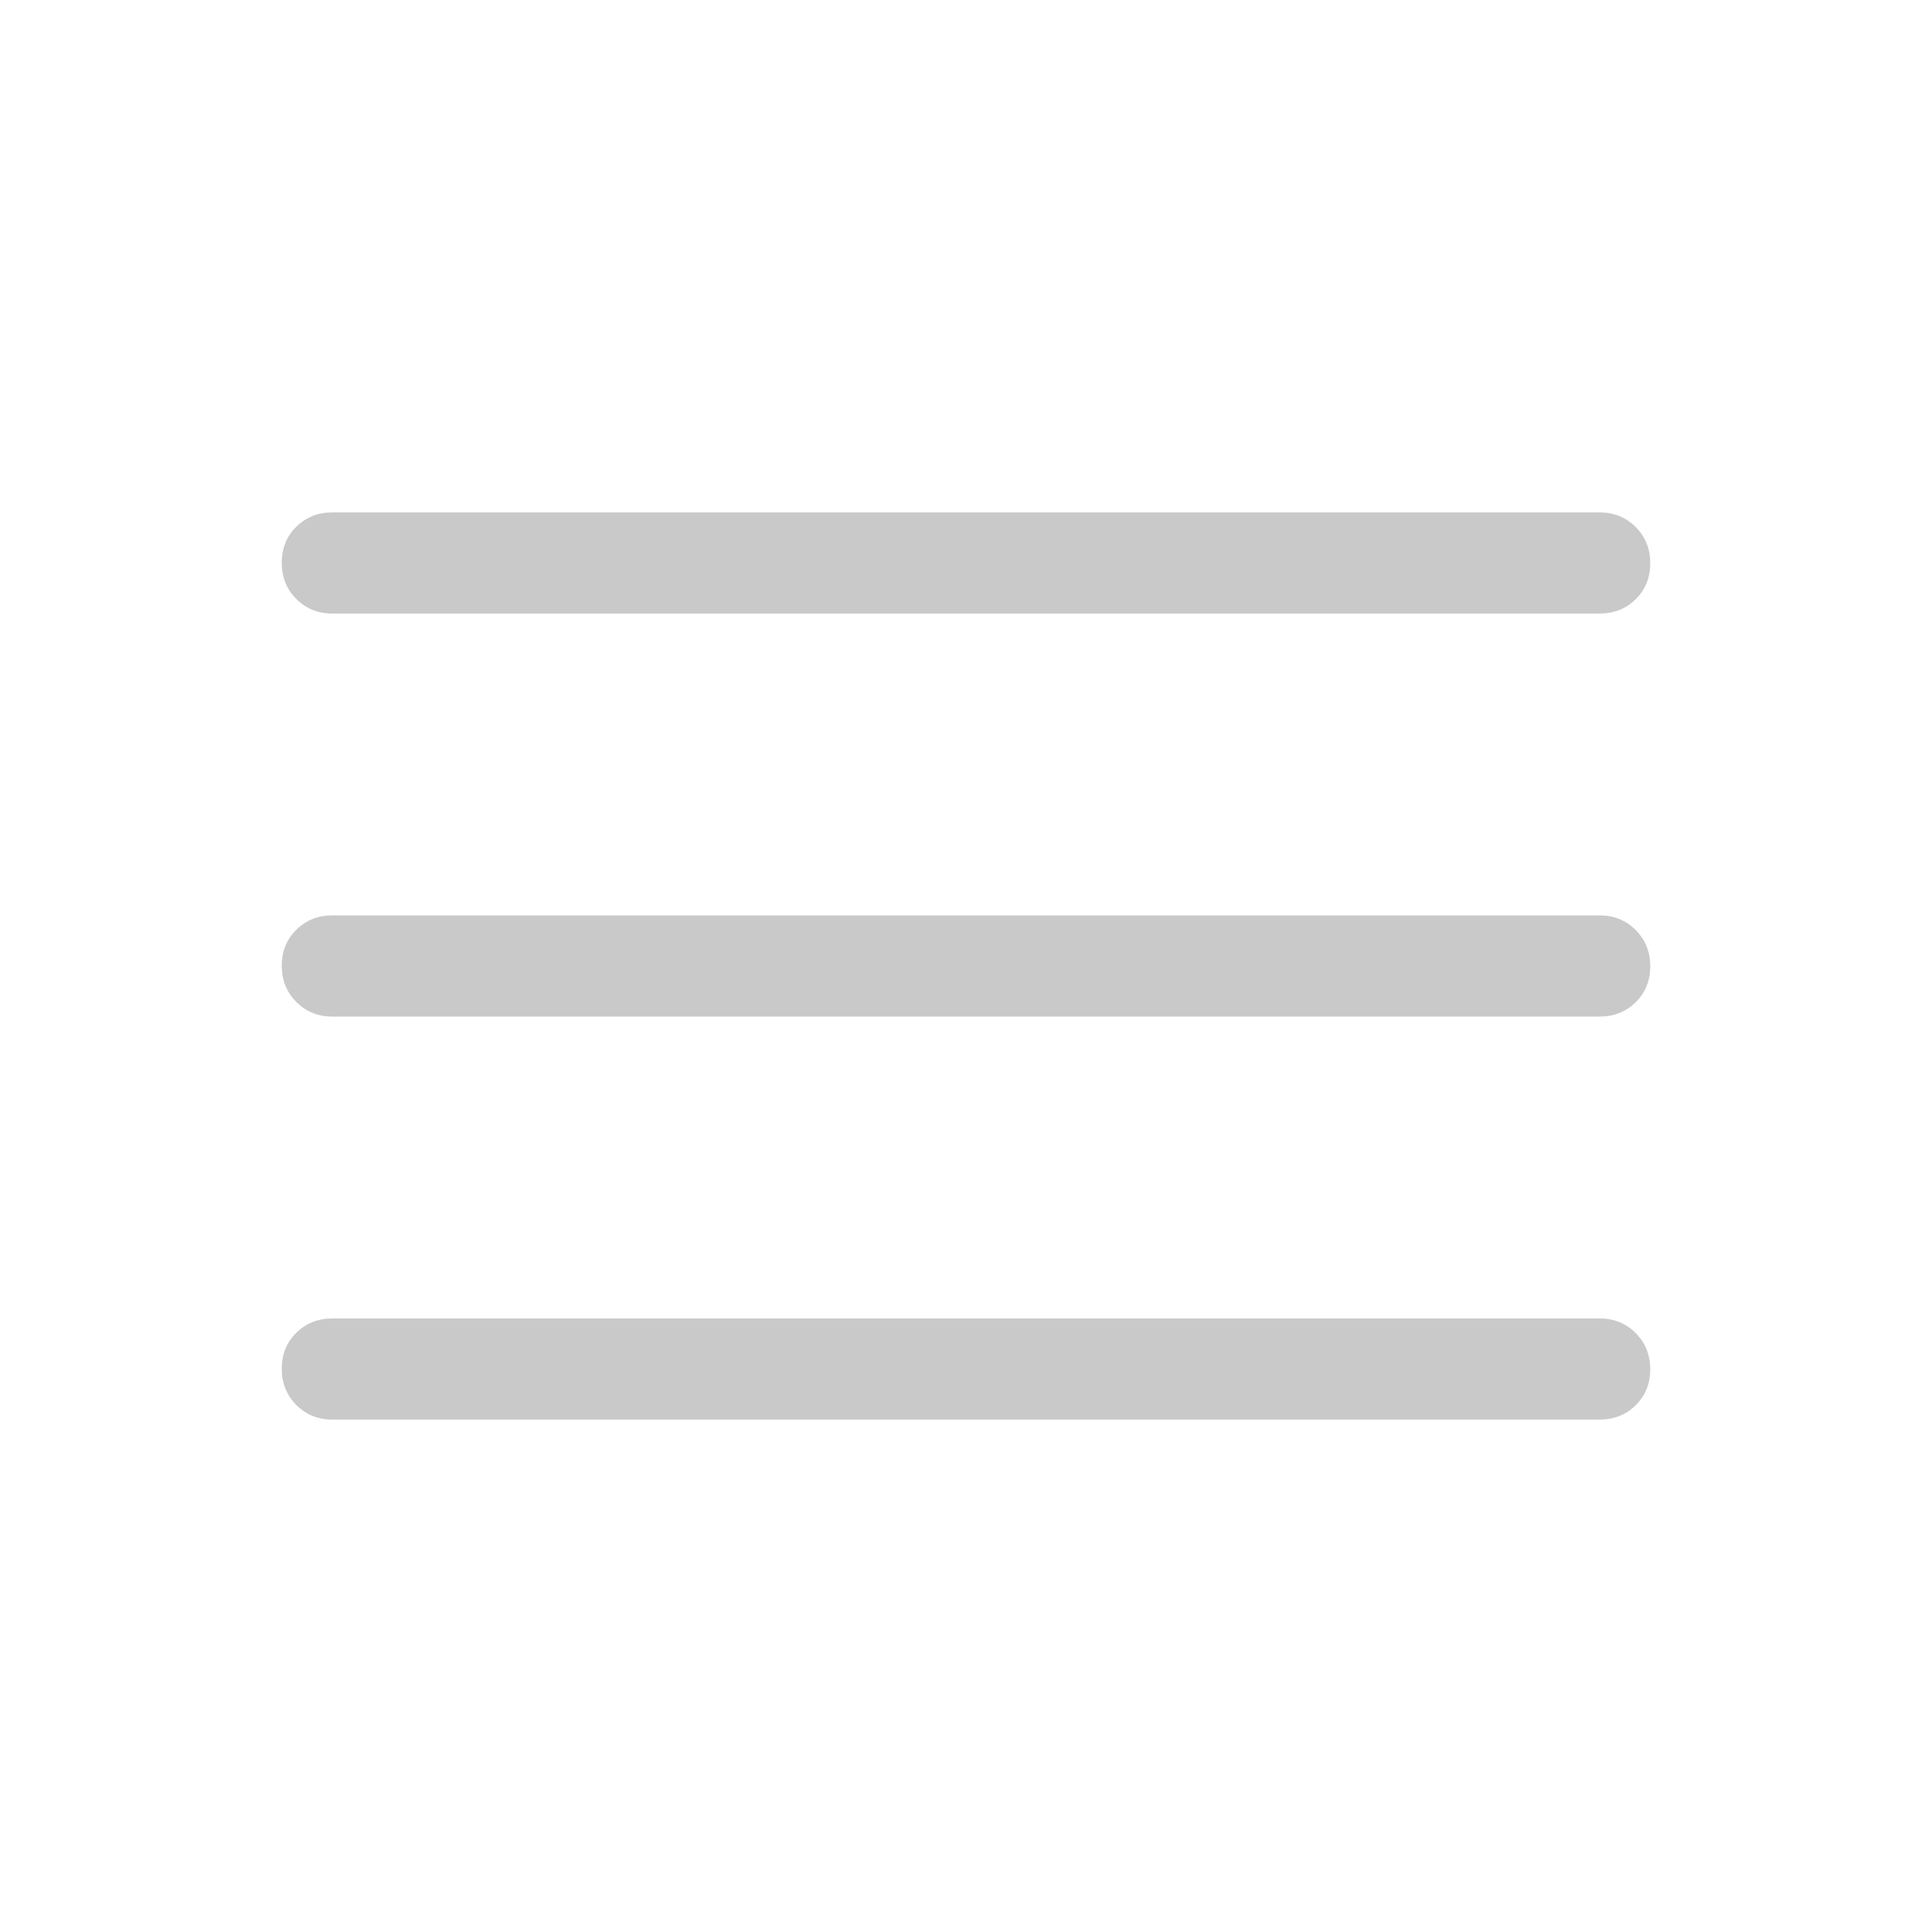
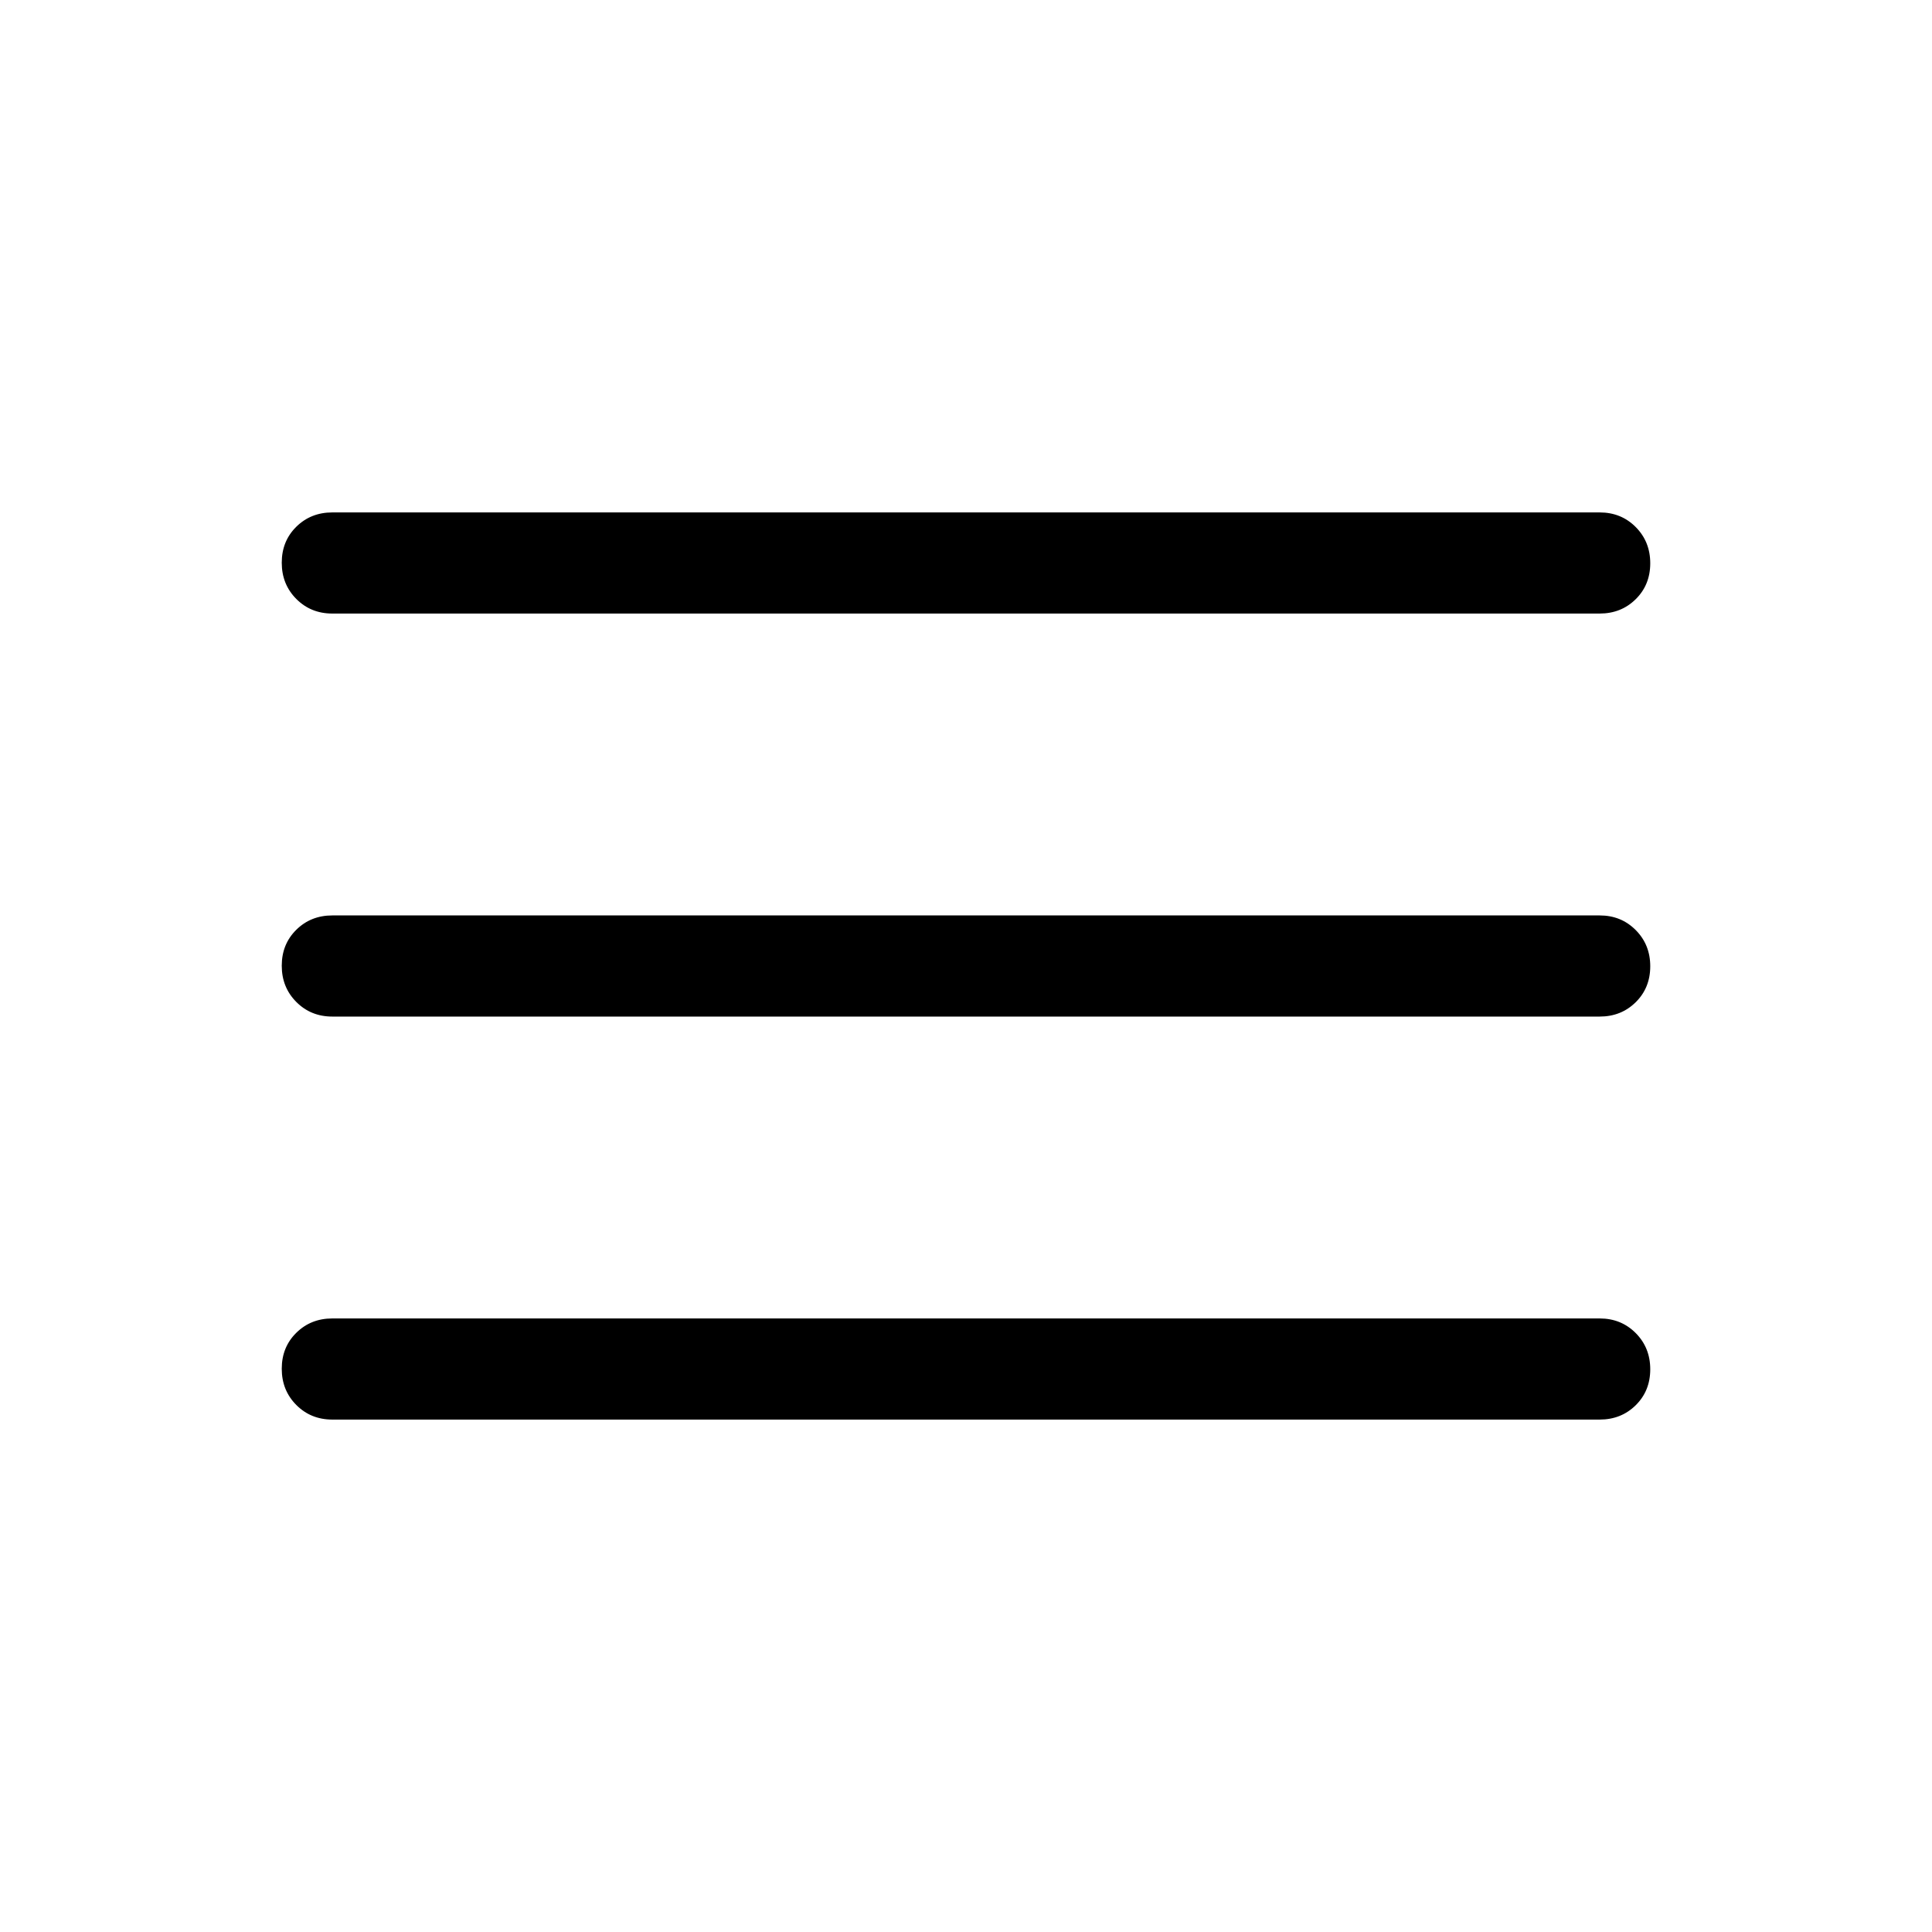
- <svg xmlns="http://www.w3.org/2000/svg" height="40px" viewBox="0 -960 960 960" width="40px" fill="#c9c9c9">
+ <svg xmlns="http://www.w3.org/2000/svg" height="40px" viewBox="0 -960 960 960" width="40px">
  <path d="M165.13-254.62q-10.68 0-17.9-7.26-7.23-7.26-7.23-18t7.23-17.86q7.22-7.13 17.9-7.13h629.74q10.68 0 17.9 7.26 7.23 7.26 7.23 18t-7.23 17.87q-7.22 7.12-17.9 7.12H165.13Zm0-200.25q-10.68 0-17.9-7.27-7.23-7.26-7.23-17.99 0-10.74 7.23-17.87 7.22-7.13 17.9-7.13h629.74q10.68 0 17.9 7.27 7.23 7.26 7.23 17.99 0 10.74-7.23 17.87-7.22 7.13-17.9 7.13H165.13Zm0-200.26q-10.68 0-17.9-7.26-7.23-7.26-7.23-18t7.23-17.87q7.22-7.12 17.9-7.12h629.74q10.68 0 17.9 7.26 7.23 7.26 7.23 18t-7.23 17.86q-7.22 7.13-17.9 7.13H165.13Z" />
</svg>
